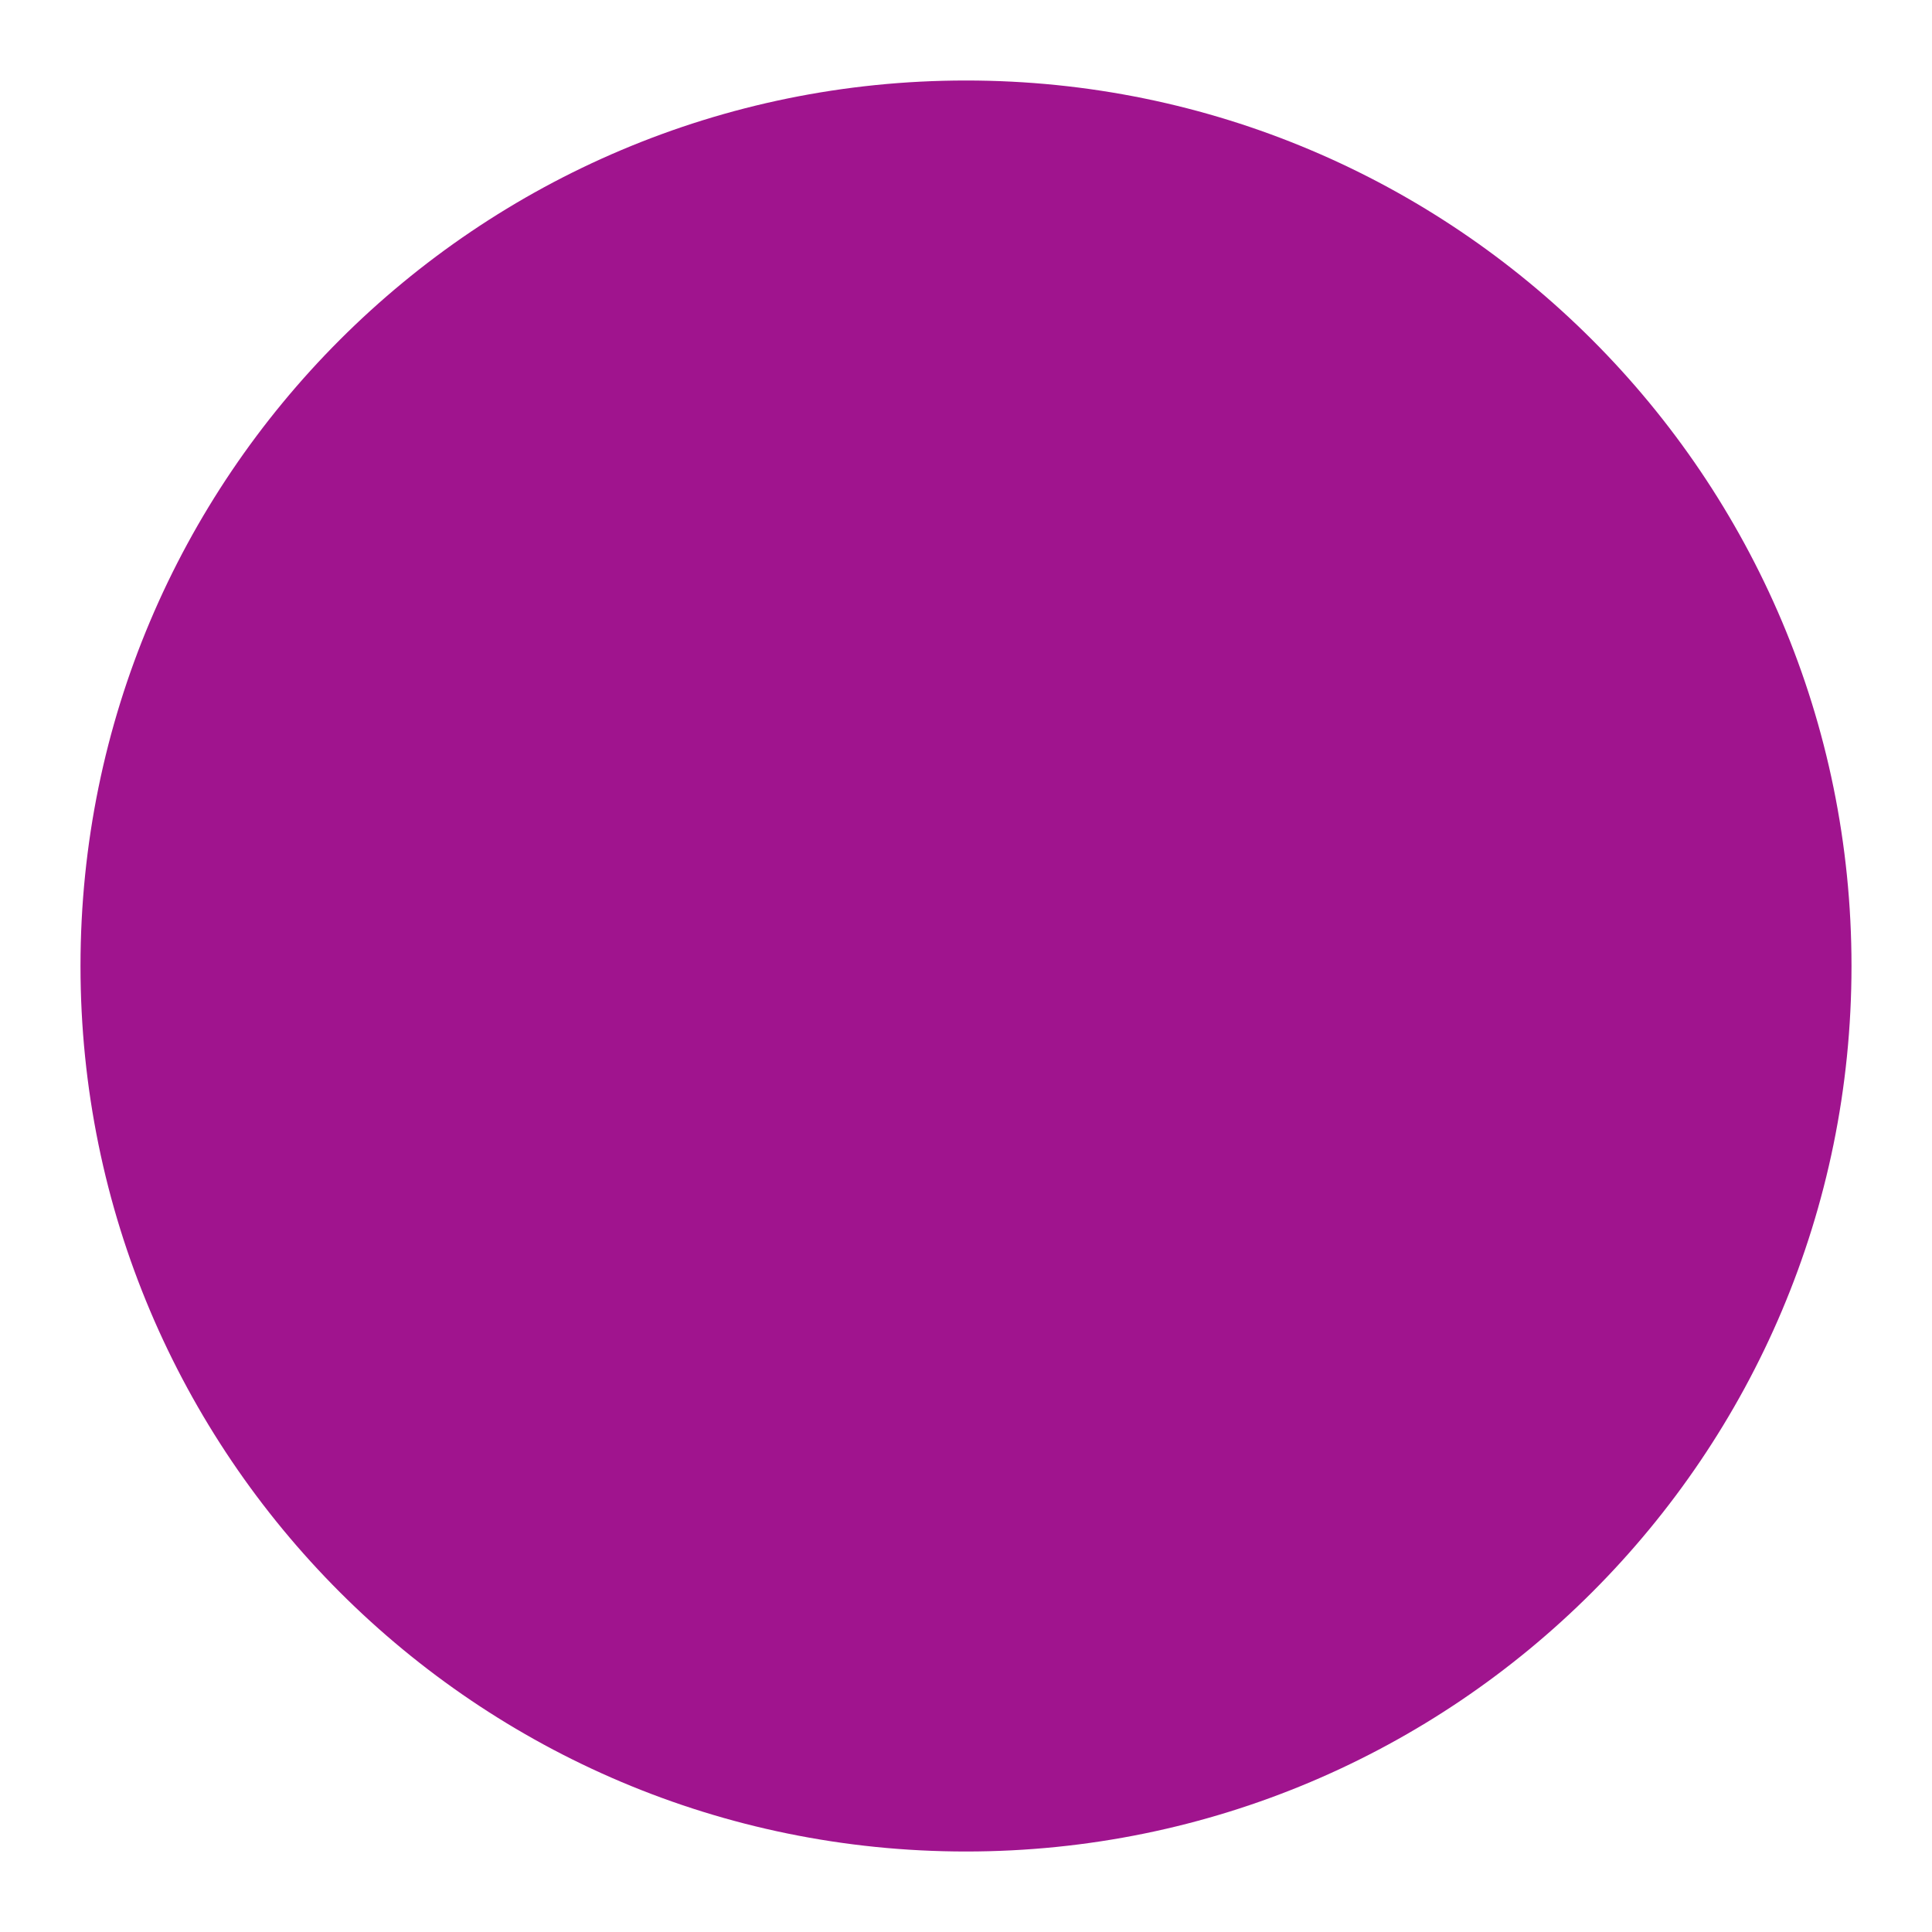
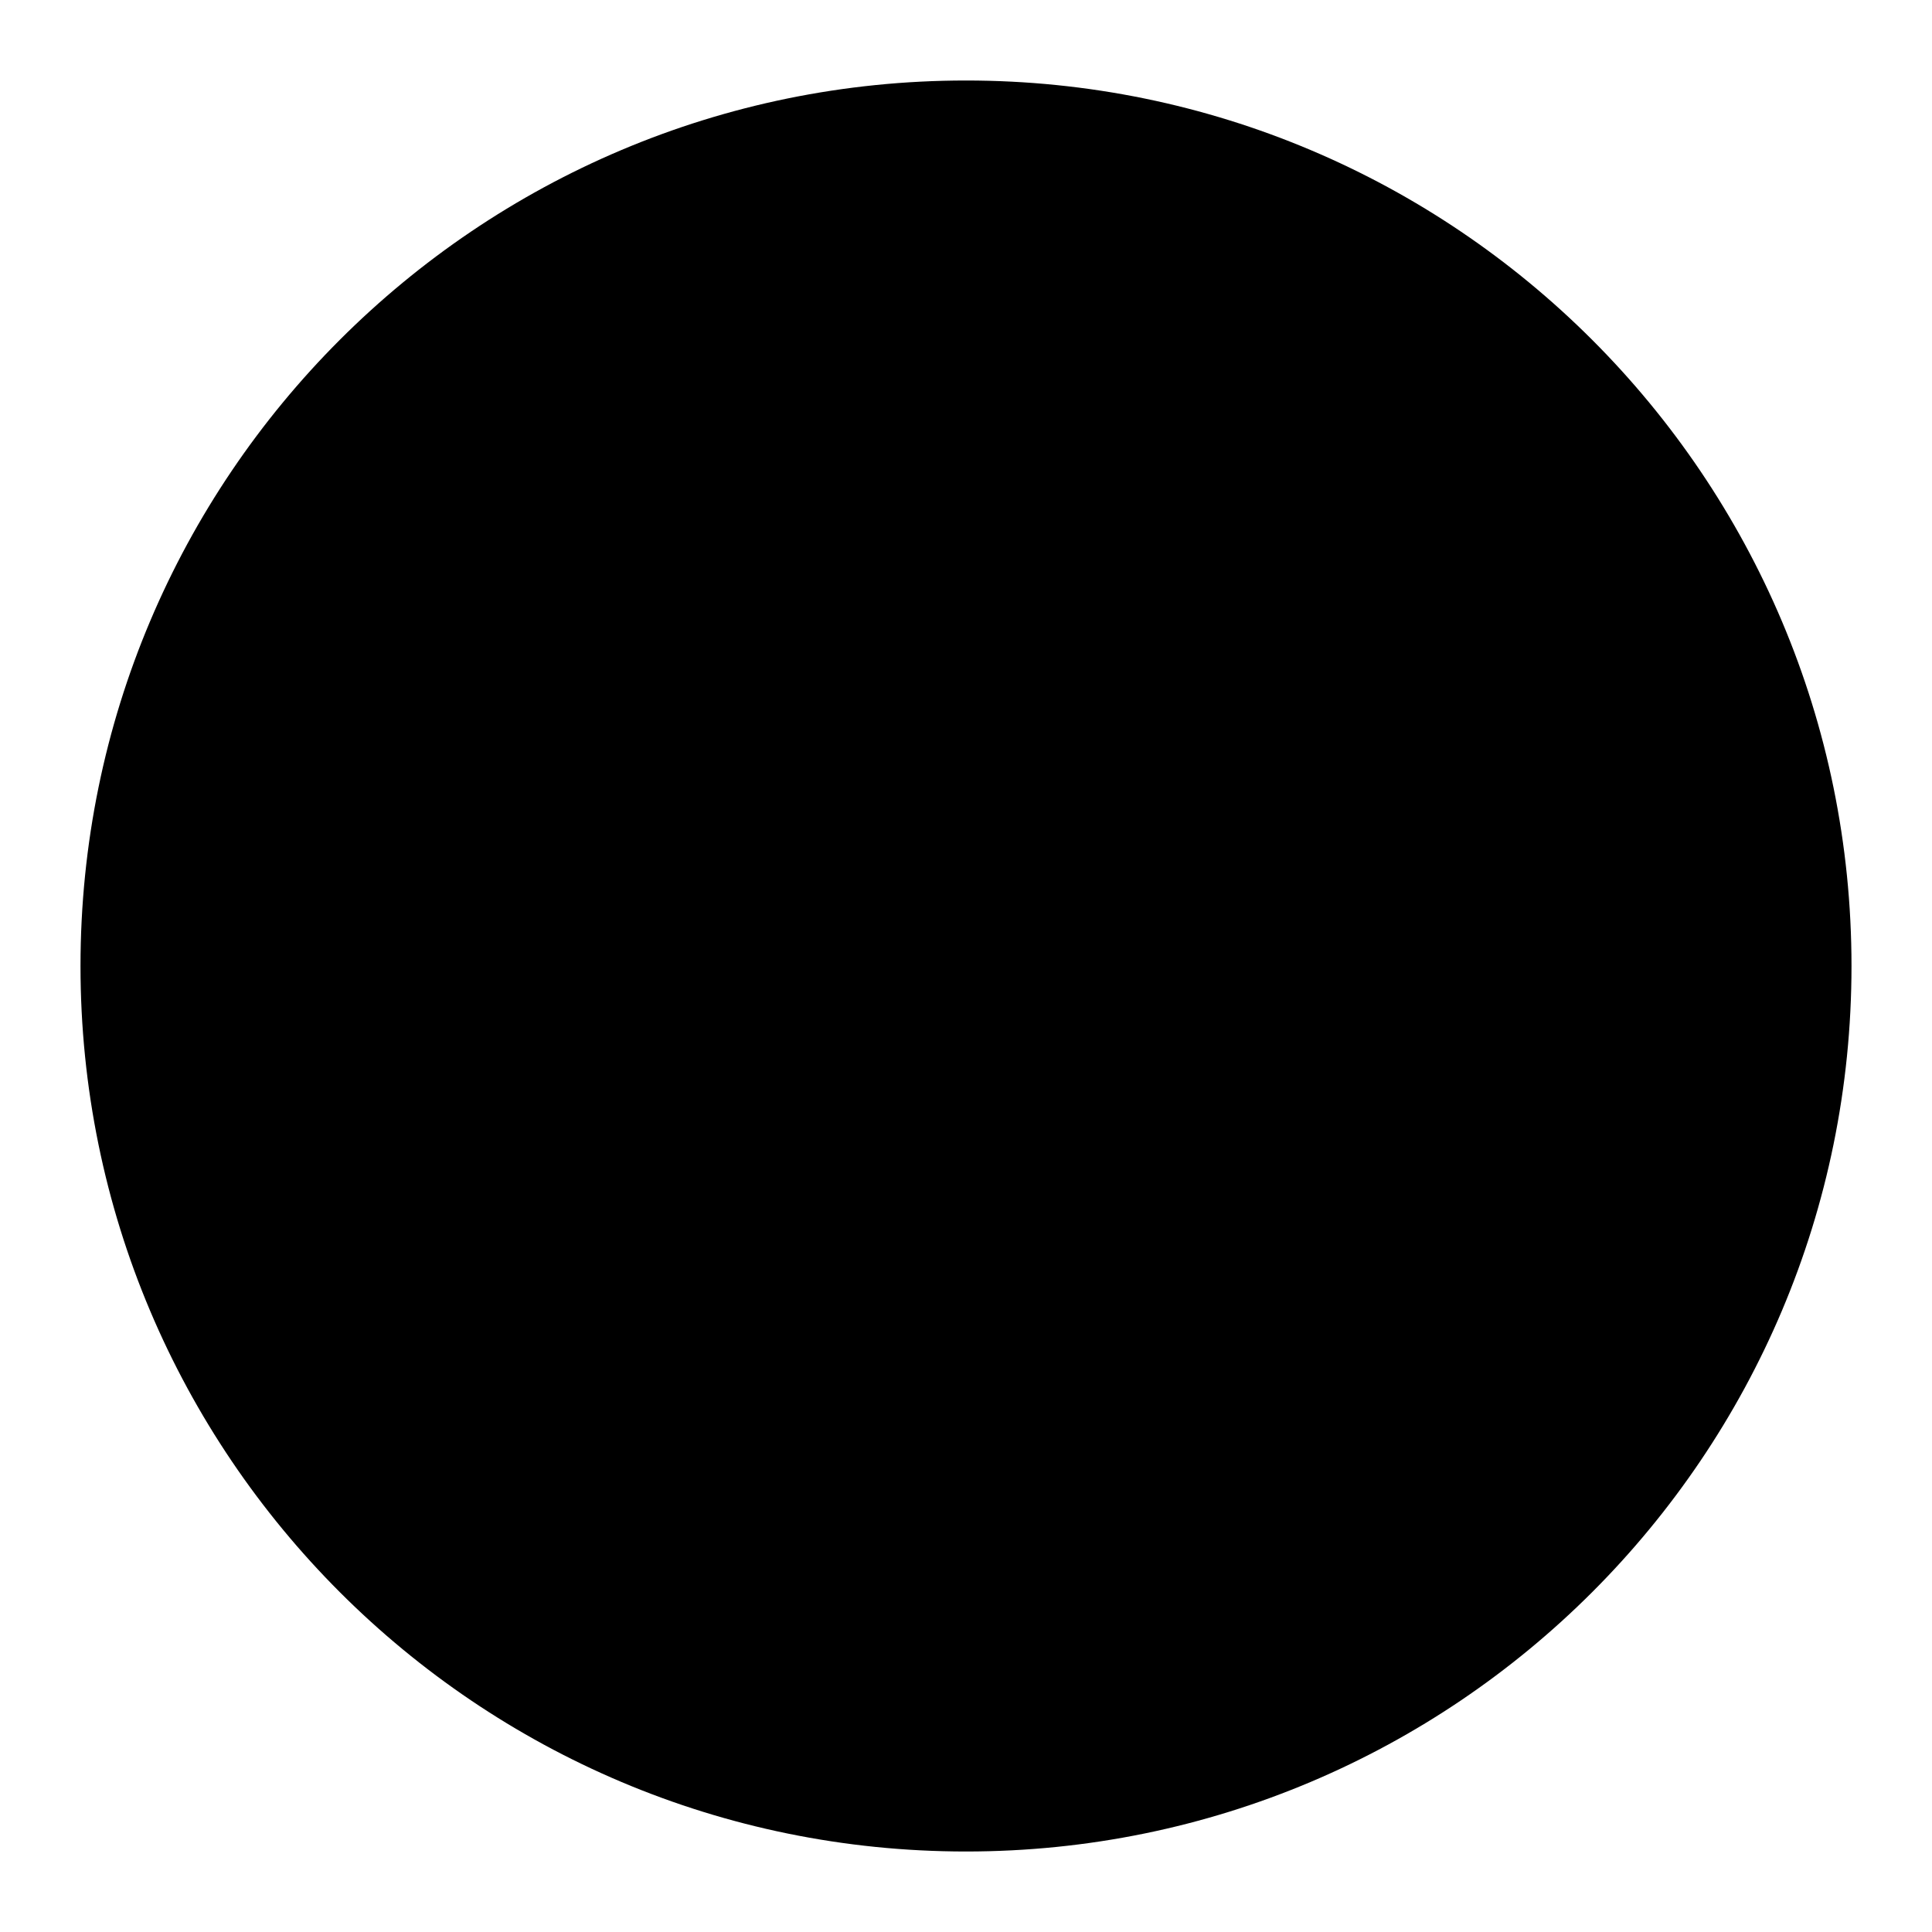
<svg xmlns="http://www.w3.org/2000/svg" width="12" height="12" viewBox="0 0 12 12" fill="none">
-   <path d="M11.5 6C11.5 9.038 9.038 11.5 6 11.5C2.962 11.5 0.5 9.038 0.5 6C0.5 2.962 2.962 0.5 6 0.5C9.038 0.5 11.5 2.962 11.5 6Z" fill="#A0148E" />
+   <path d="M11.5 6C11.5 9.038 9.038 11.5 6 11.5C2.962 11.5 0.5 9.038 0.5 6C0.5 2.962 2.962 0.5 6 0.5C9.038 0.5 11.5 2.962 11.5 6Z" fill="currentColor" />
</svg>
